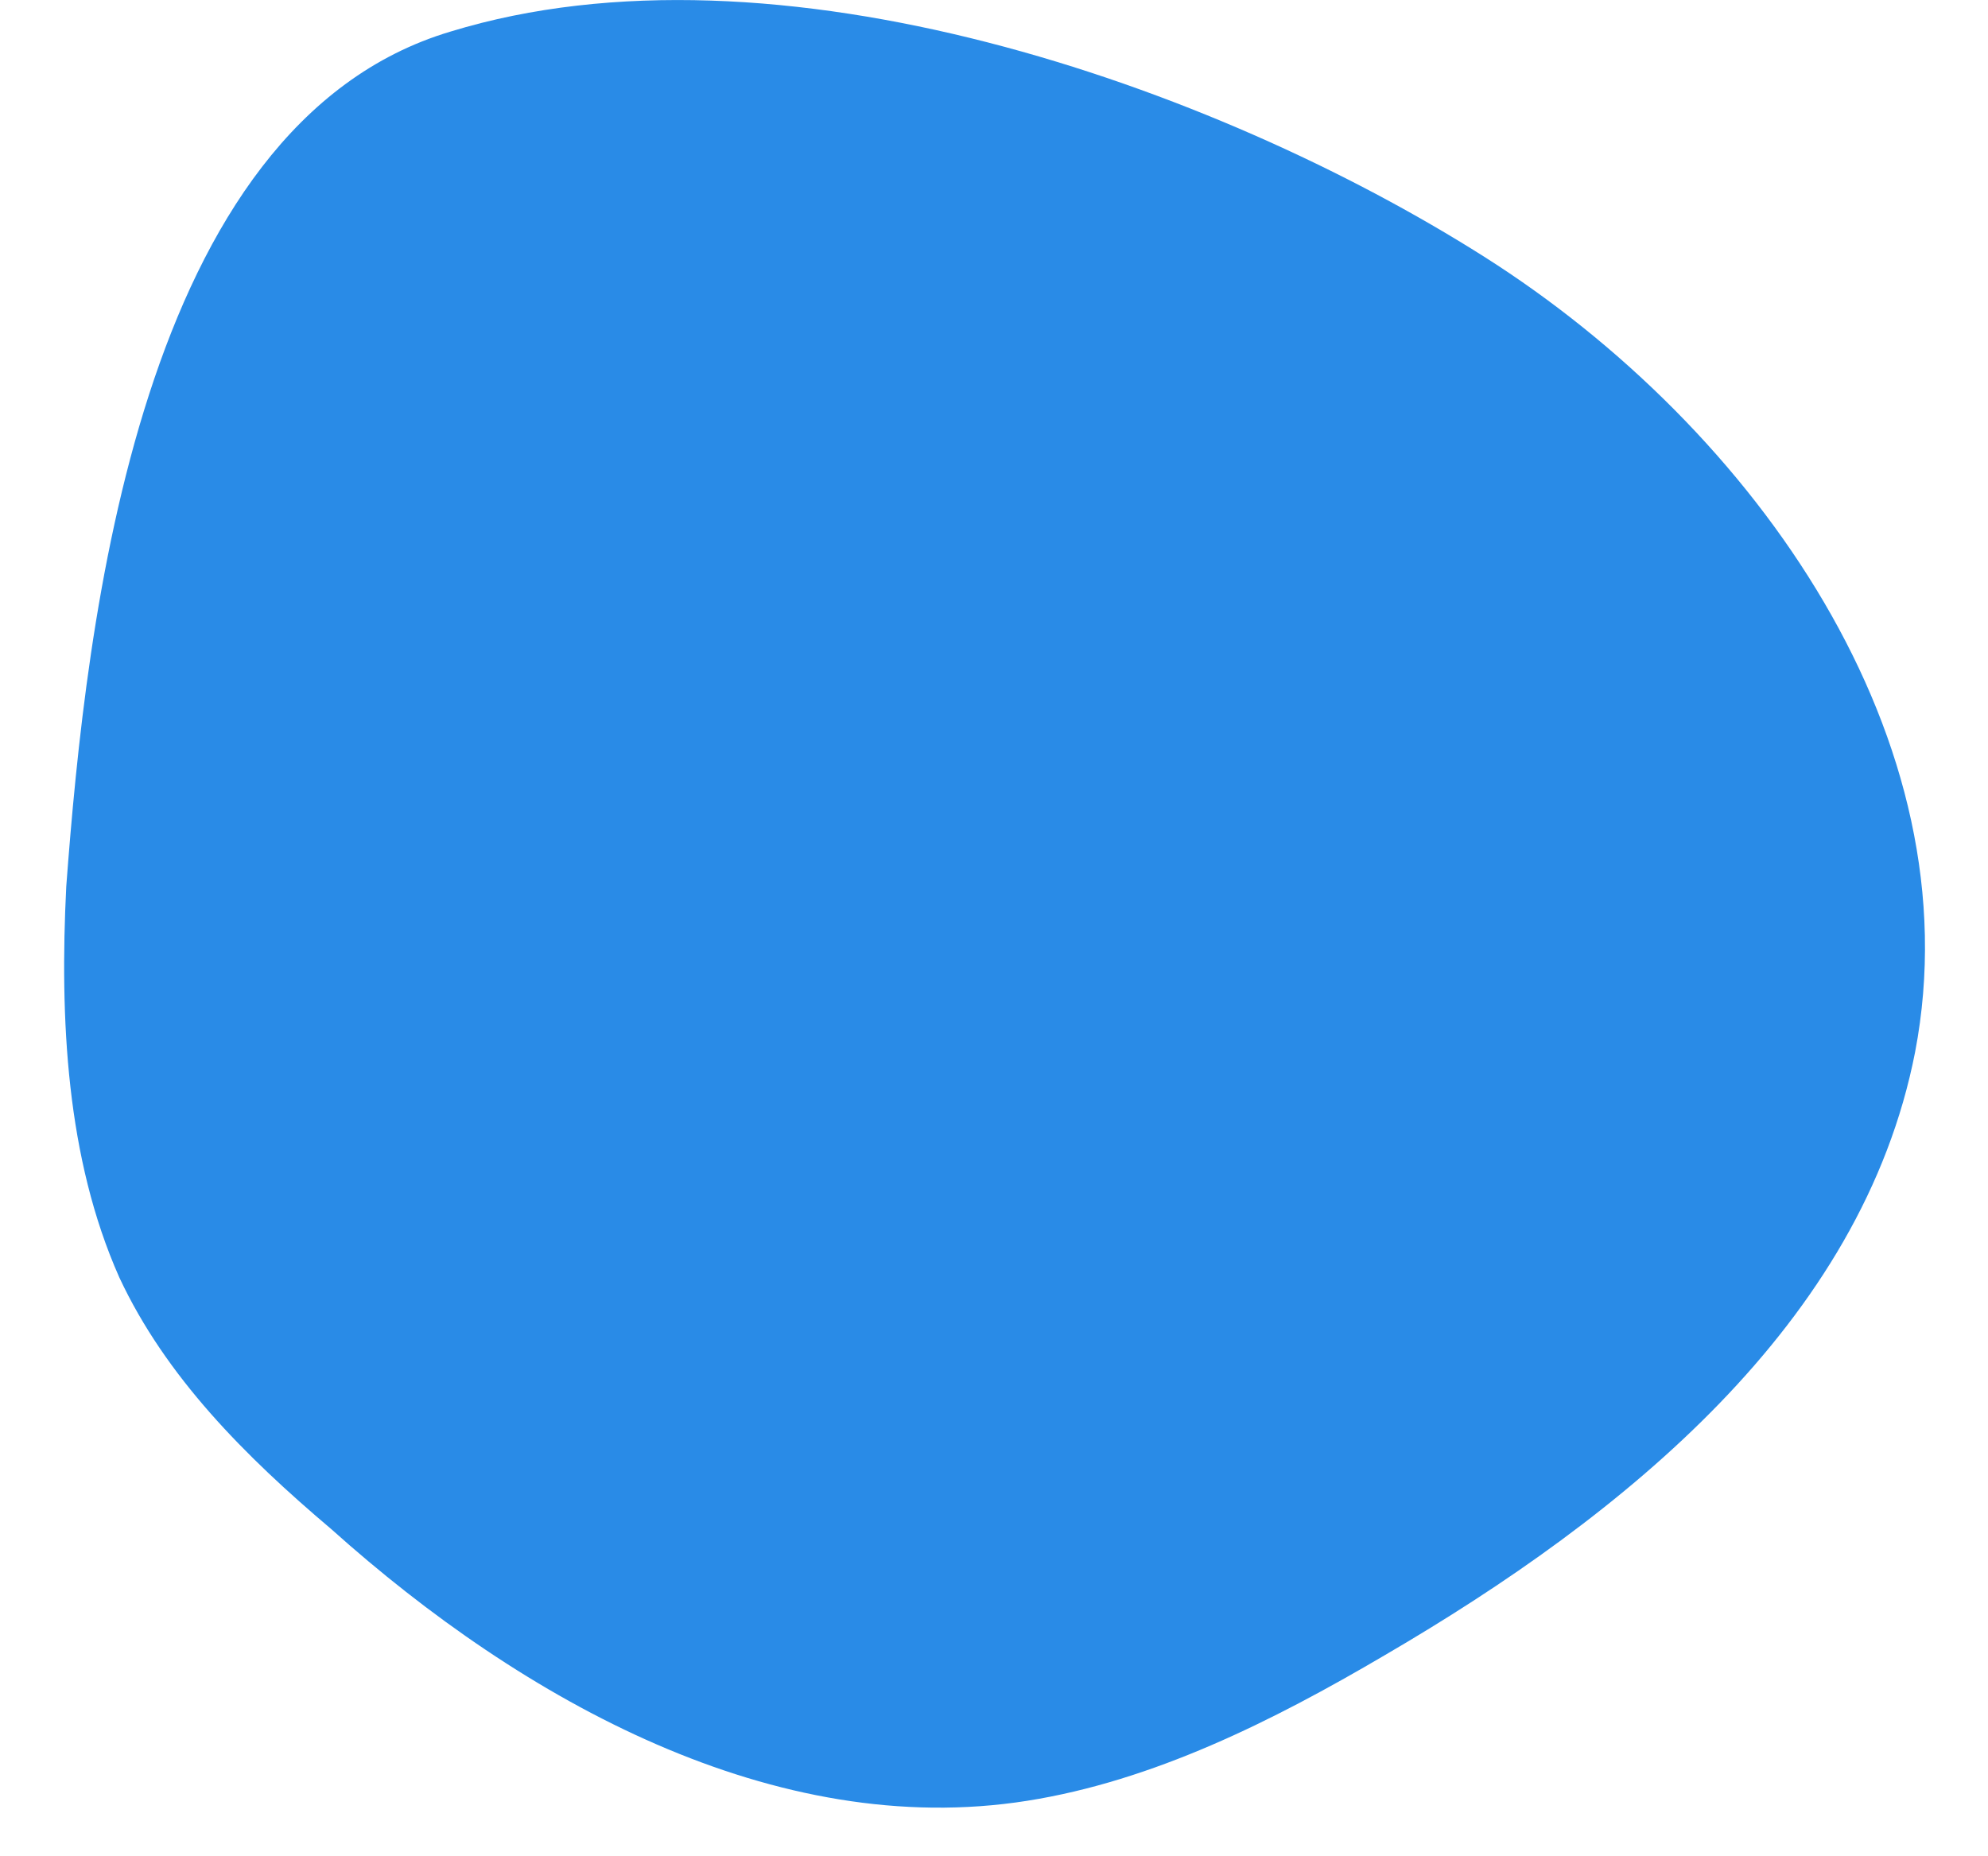
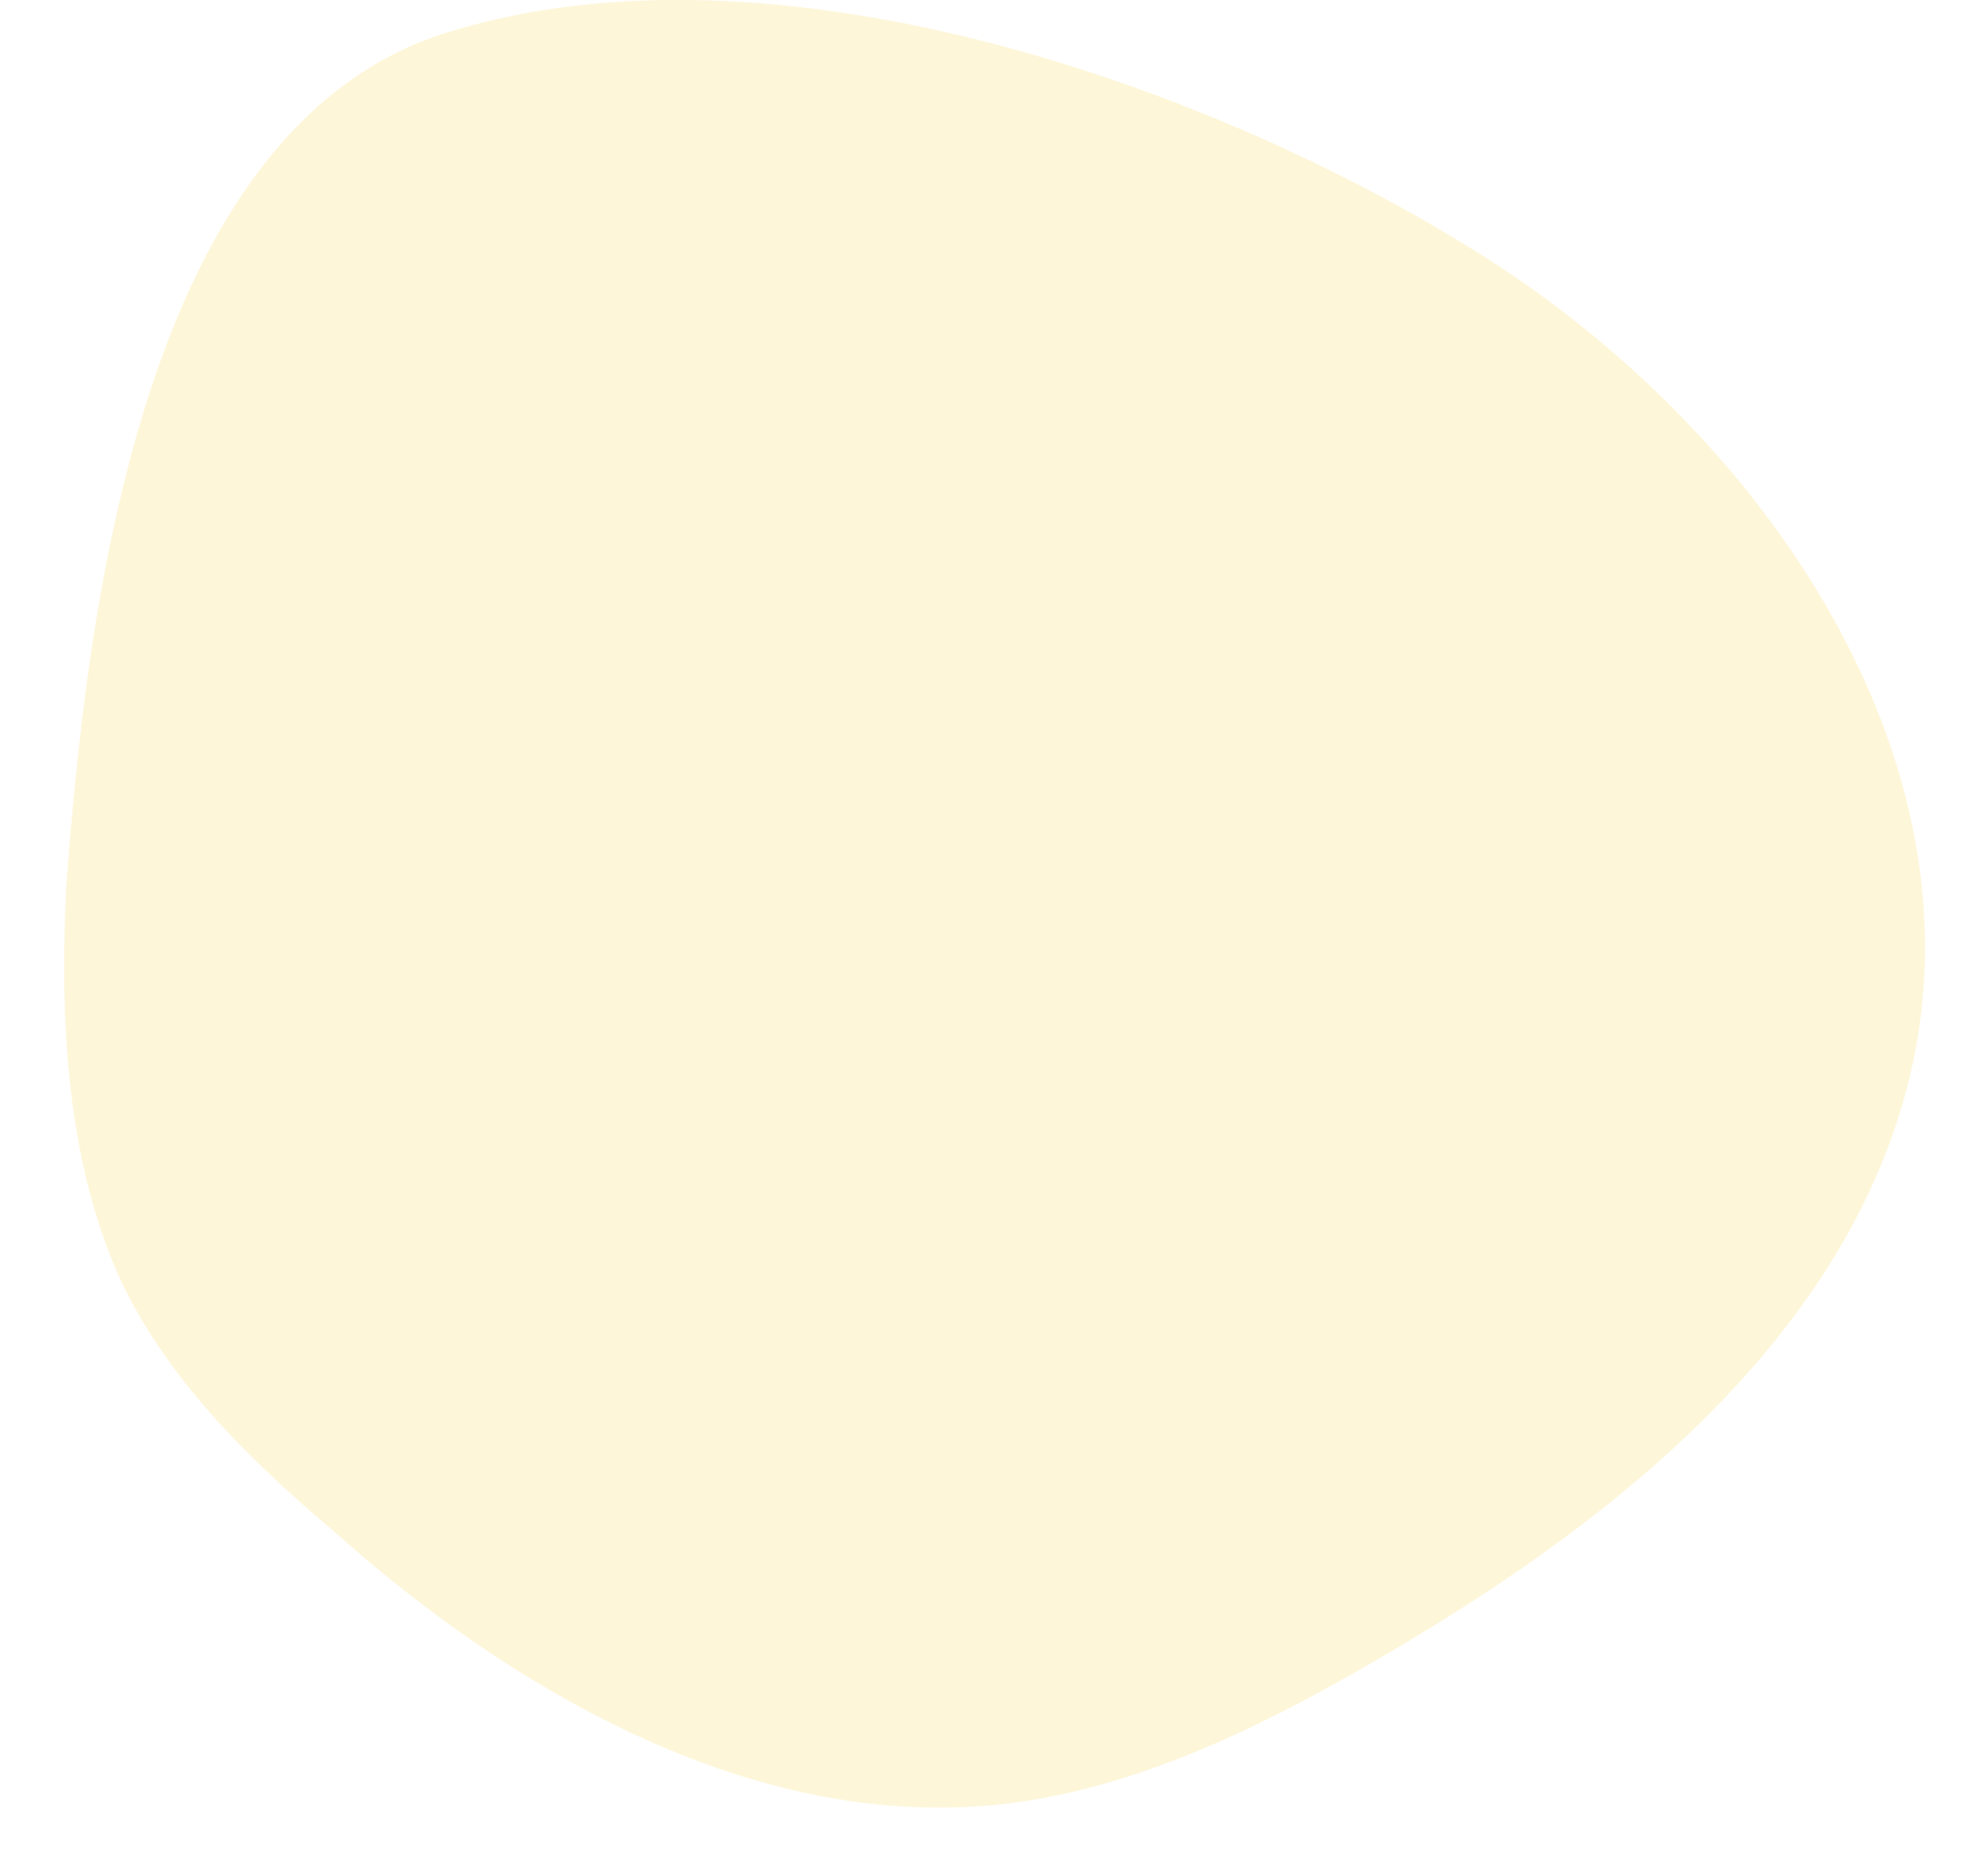
<svg xmlns="http://www.w3.org/2000/svg" width="30" height="28" viewBox="0 0 30 28" fill="none">
-   <path d="M1 13.376C0.9 15.376 1 17.476 1.8 19.276C2.5 20.776 3.7 21.976 5 23.076C7.9 25.675 11.7 27.776 15.5 27.175C17.4 26.875 19.2 25.976 20.9 24.976C24.5 22.875 28.1 19.976 28.9 15.876C29.8 11.175 26.5 6.476 22.4 3.876C18.3 1.276 11.7 -1.024 6.8 0.476C2.1 1.876 1.3 9.376 1 13.376Z" fill="#298BE7" />
+   <path d="M1 13.375C0.9 15.375 1 17.475 1.8 19.275C2.5 20.775 3.7 21.975 5 23.075C7.9 25.675 11.7 27.775 15.5 27.175C17.4 26.875 19.2 25.975 20.9 24.975C24.5 22.875 28.1 19.975 28.9 15.875C29.8 11.175 26.5 6.475 22.4 3.875C18.3 1.275 11.7 -1.025 6.8 0.475C2.1 1.875 1.3 9.375 1 13.375Z" fill="#FEF6D8" />
</svg>
